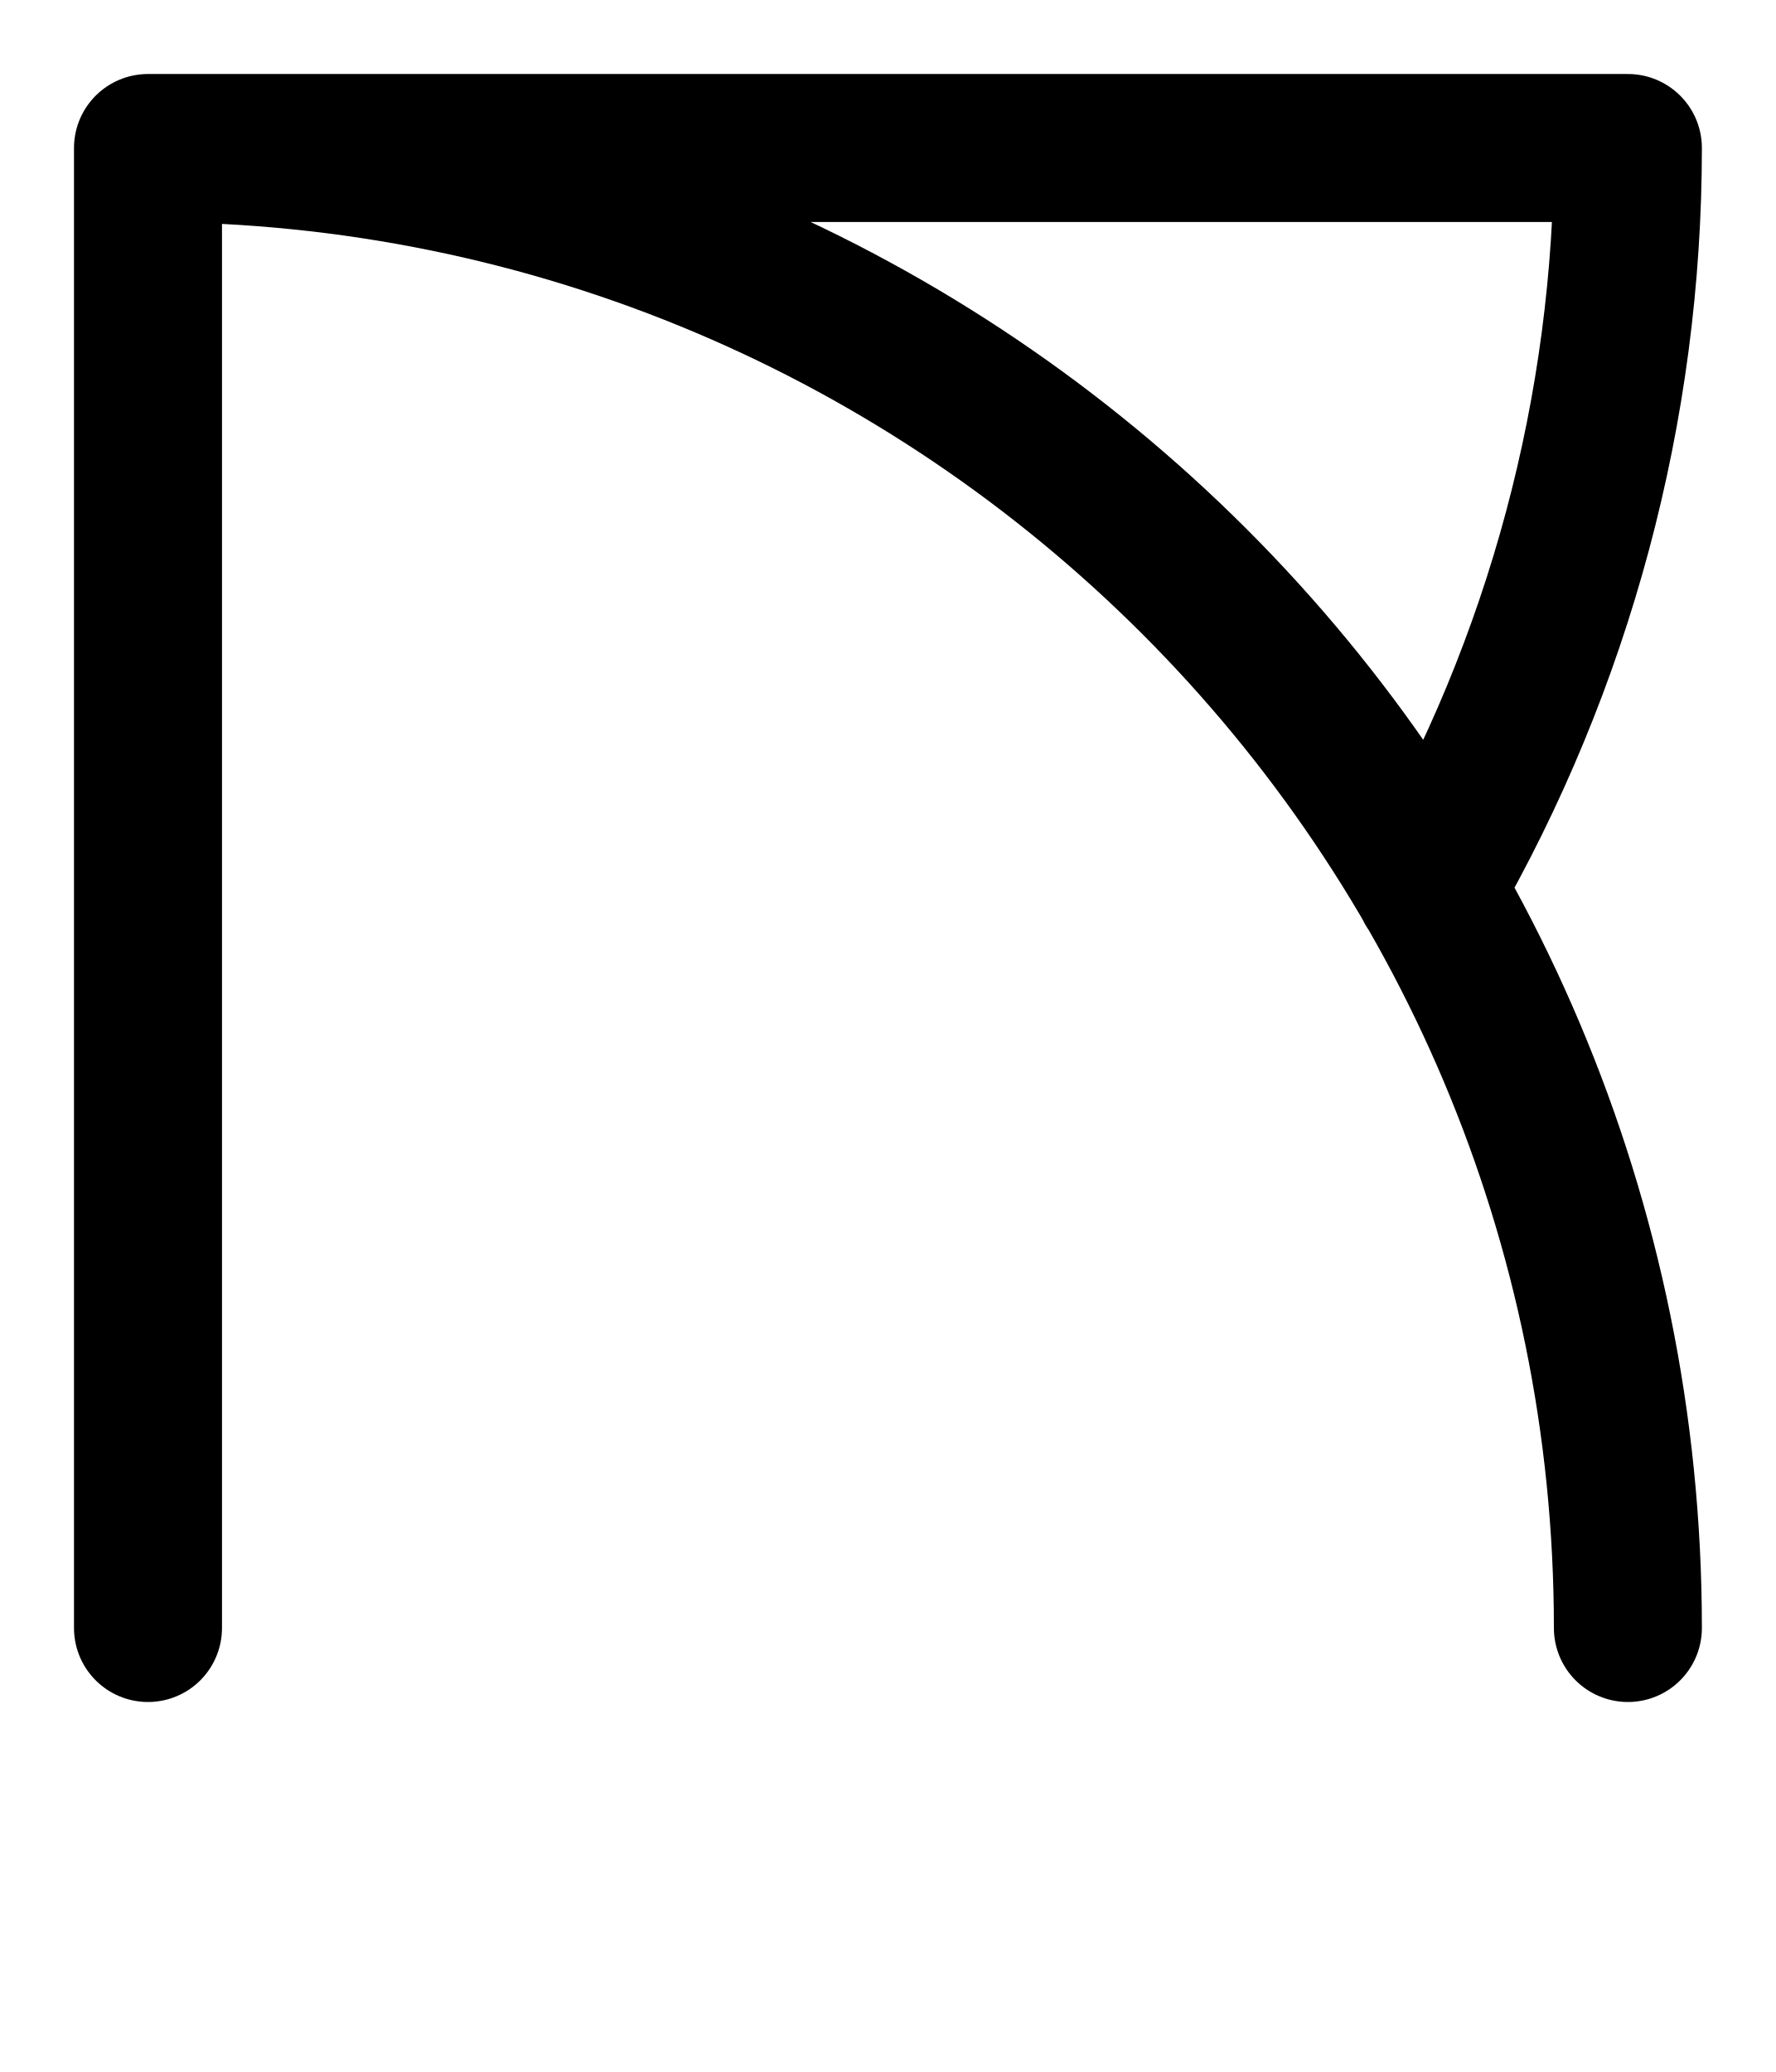
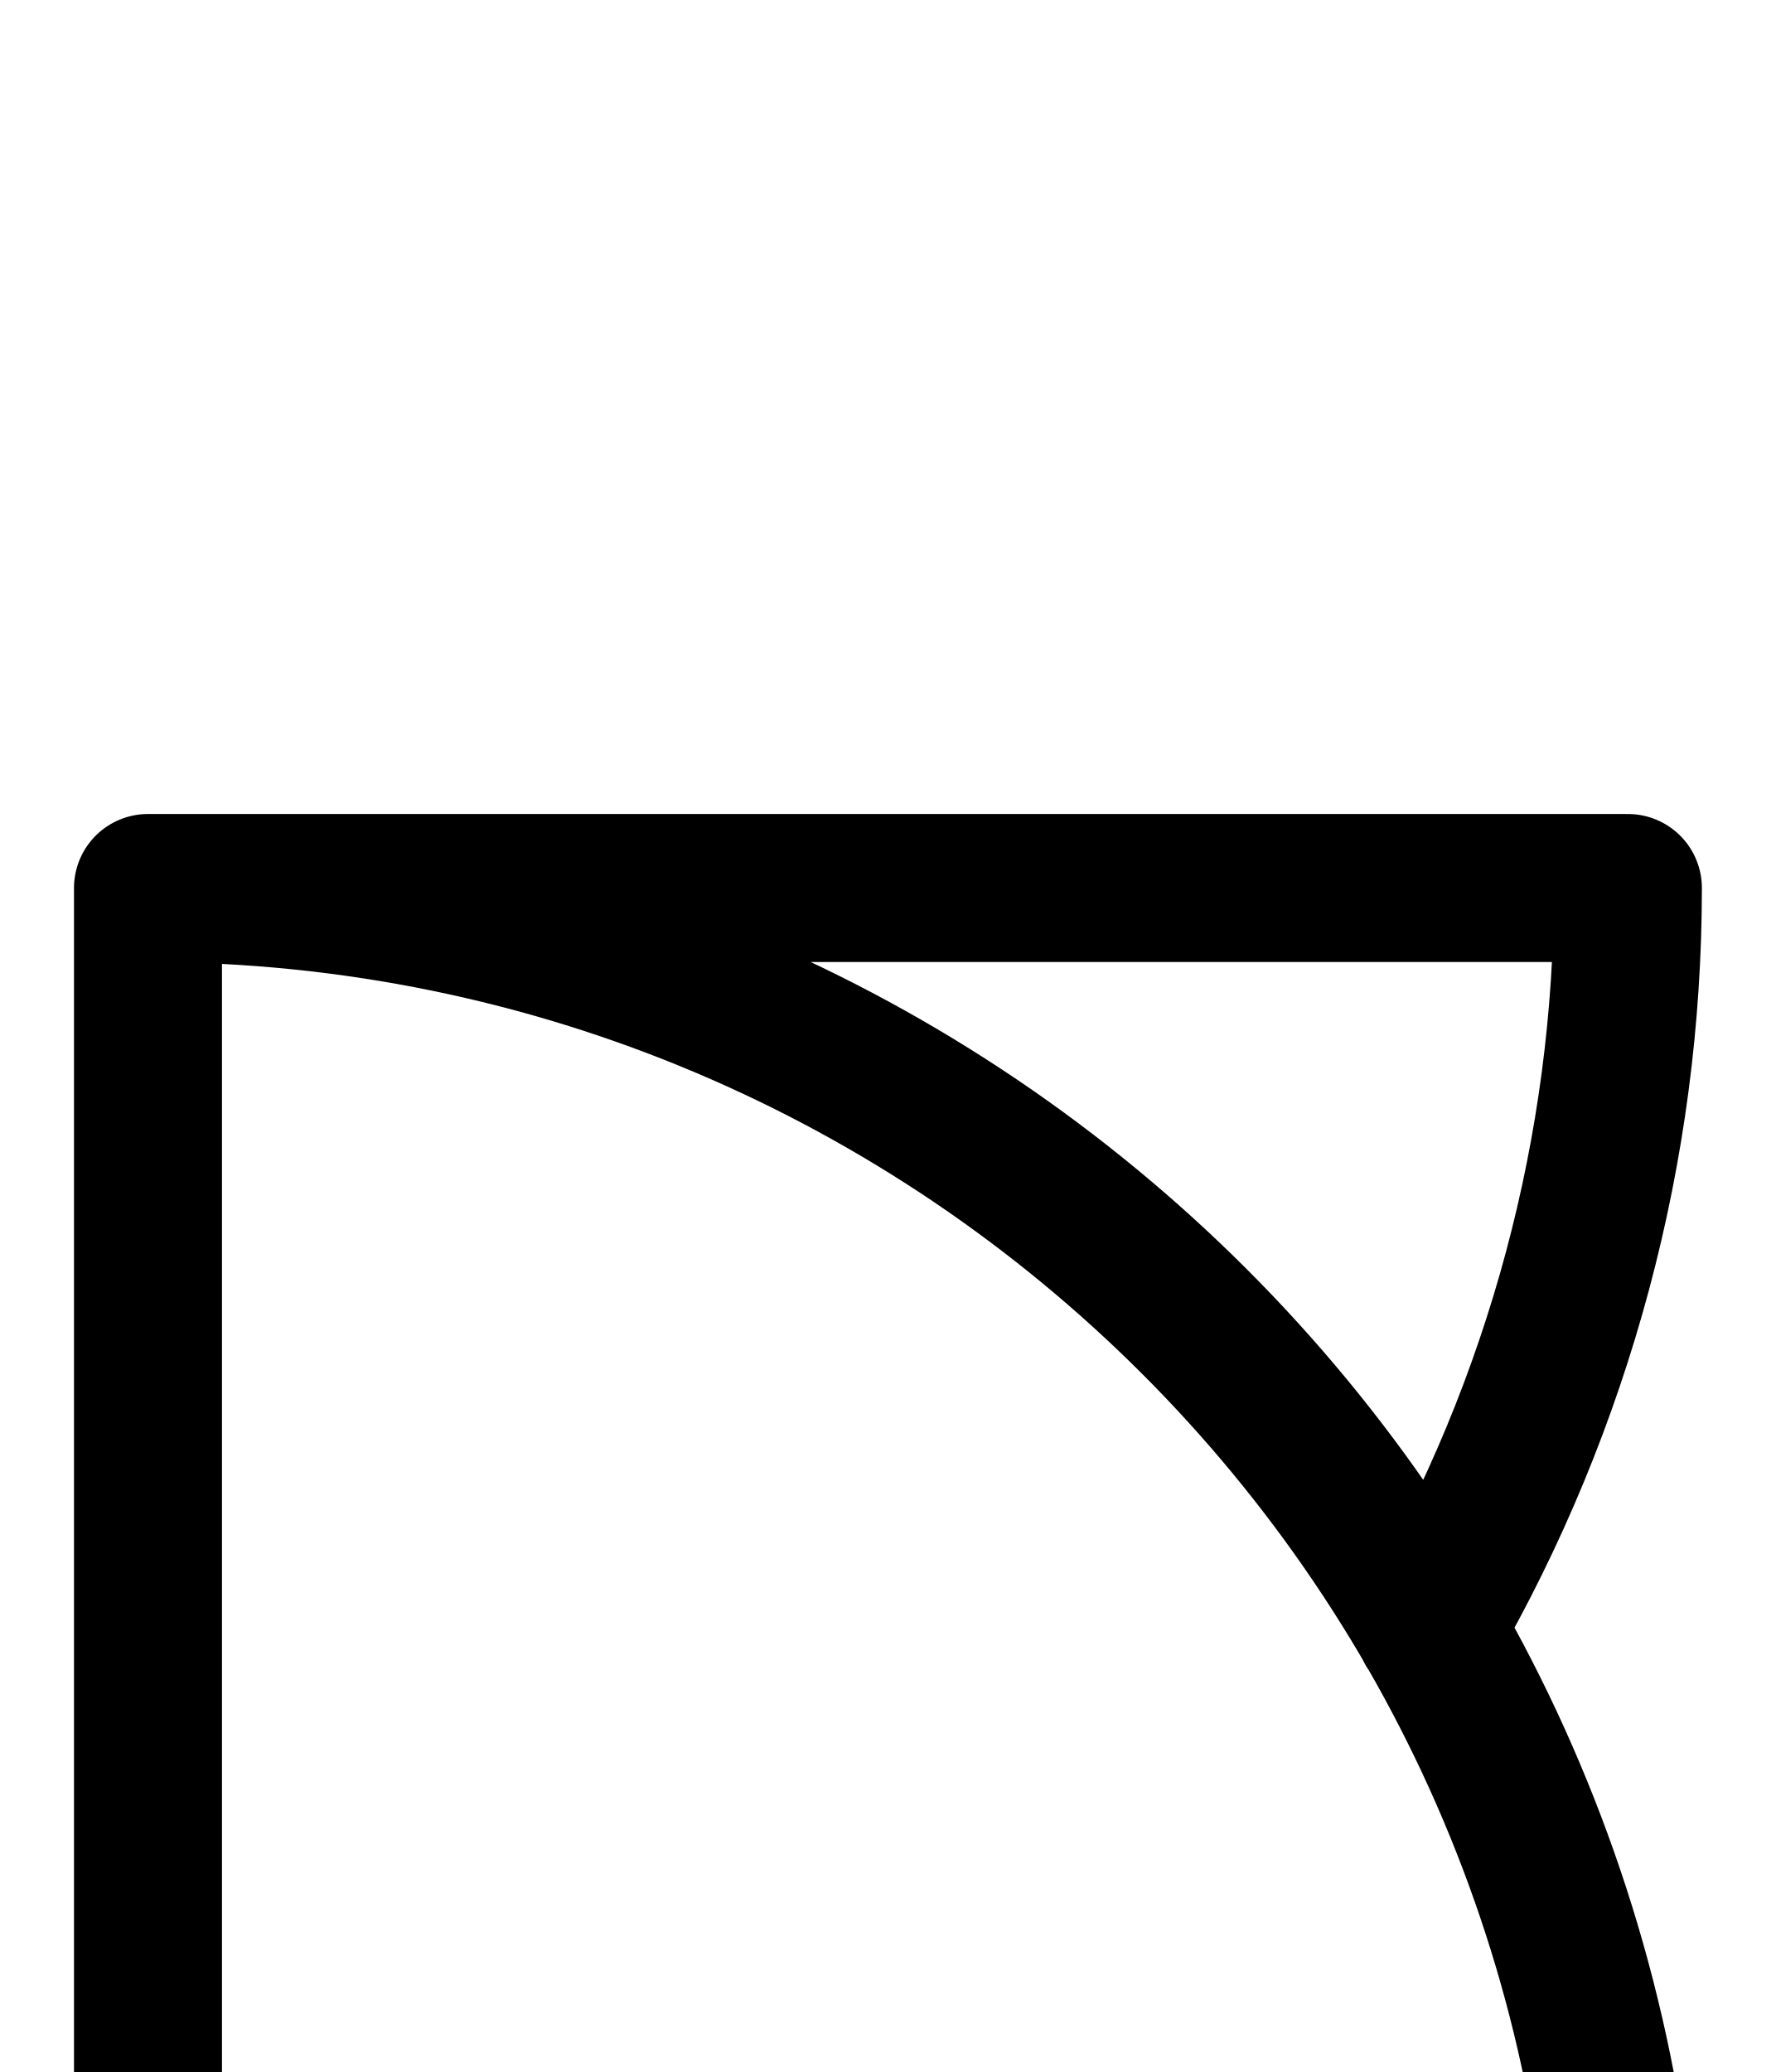
- <svg xmlns="http://www.w3.org/2000/svg" viewBox="0 0 12 14">
-   <path d="M 1 11 V 1 M 1 1 H 11 M 11 1 A 10 10 0 0 1 9.66 6 M 1 1 A 10 10 0 0 1 11 11" stroke="#000000" stroke-width="1" stroke-linecap="round" fill="none" />
+ <svg xmlns="http://www.w3.org/2000/svg" viewBox="0 0 120 140">
+   <path d="M 10 160 V 60 M 10 60 H 110 M 110 60 A 100 100 0 0 1 96.6 110 M 10 60 A 100 100 0 0 1 110 160" stroke="#000000" stroke-width="10" stroke-linecap="round" fill="none" />
</svg>
